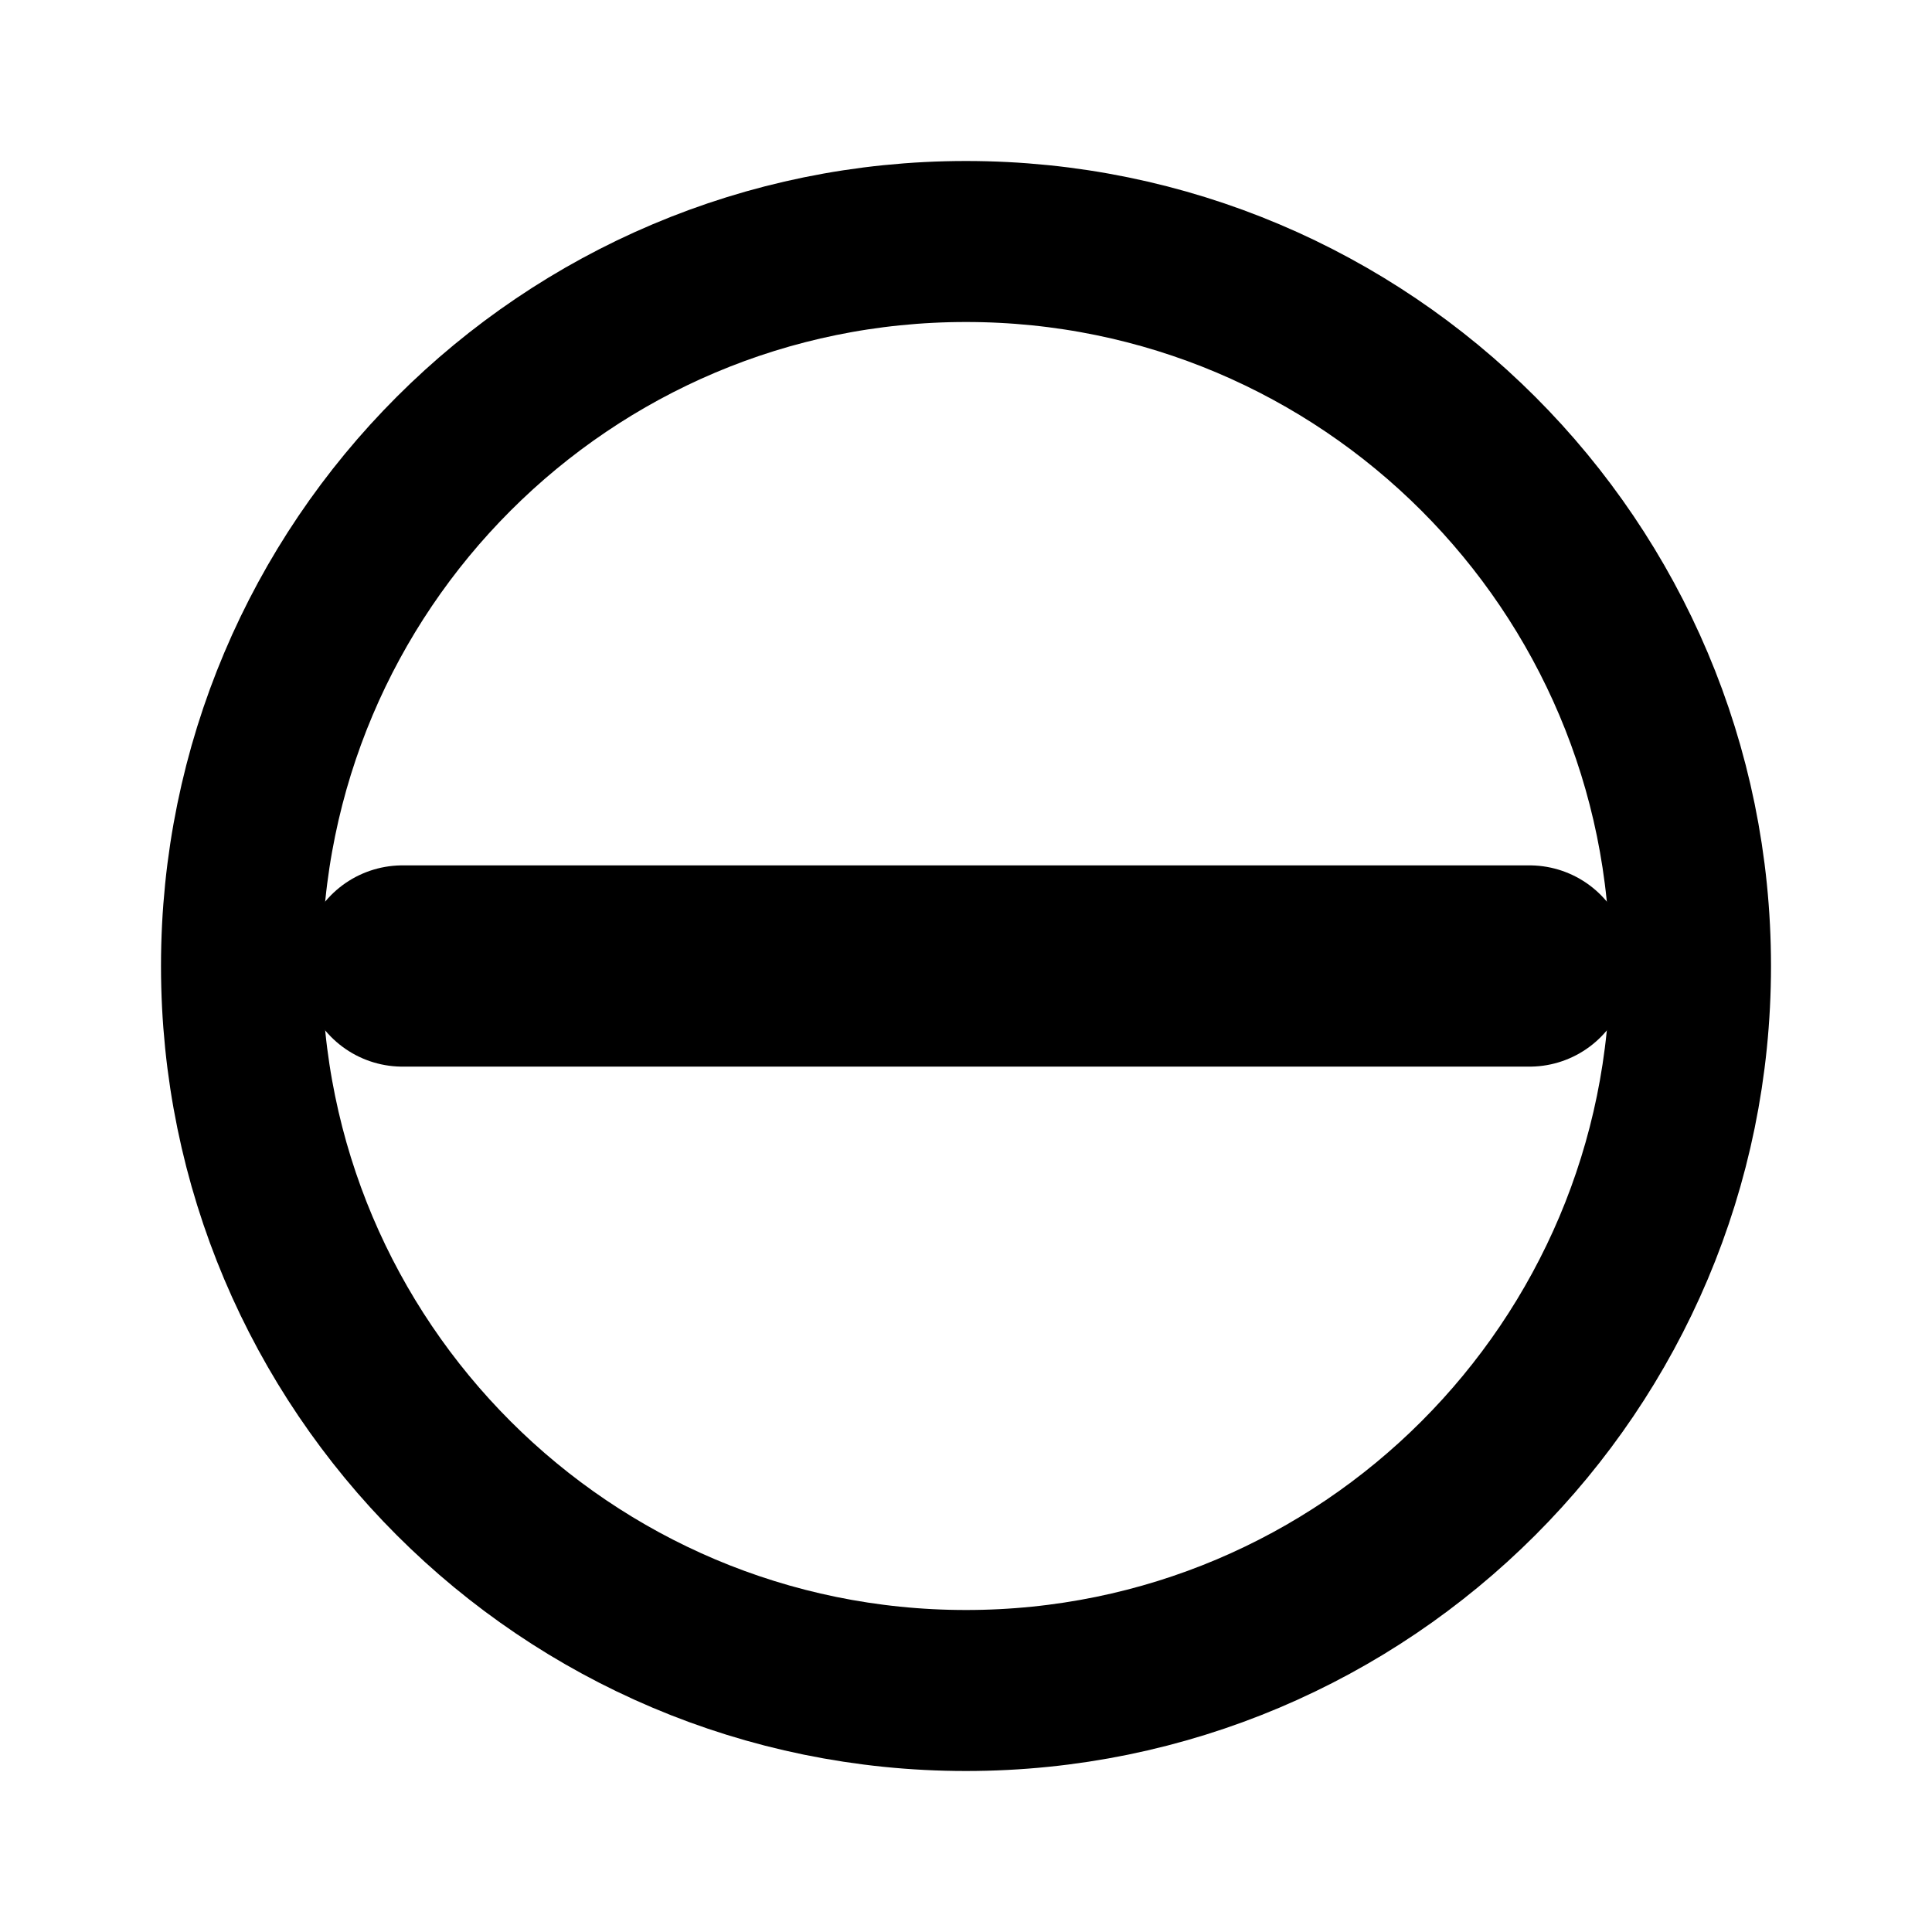
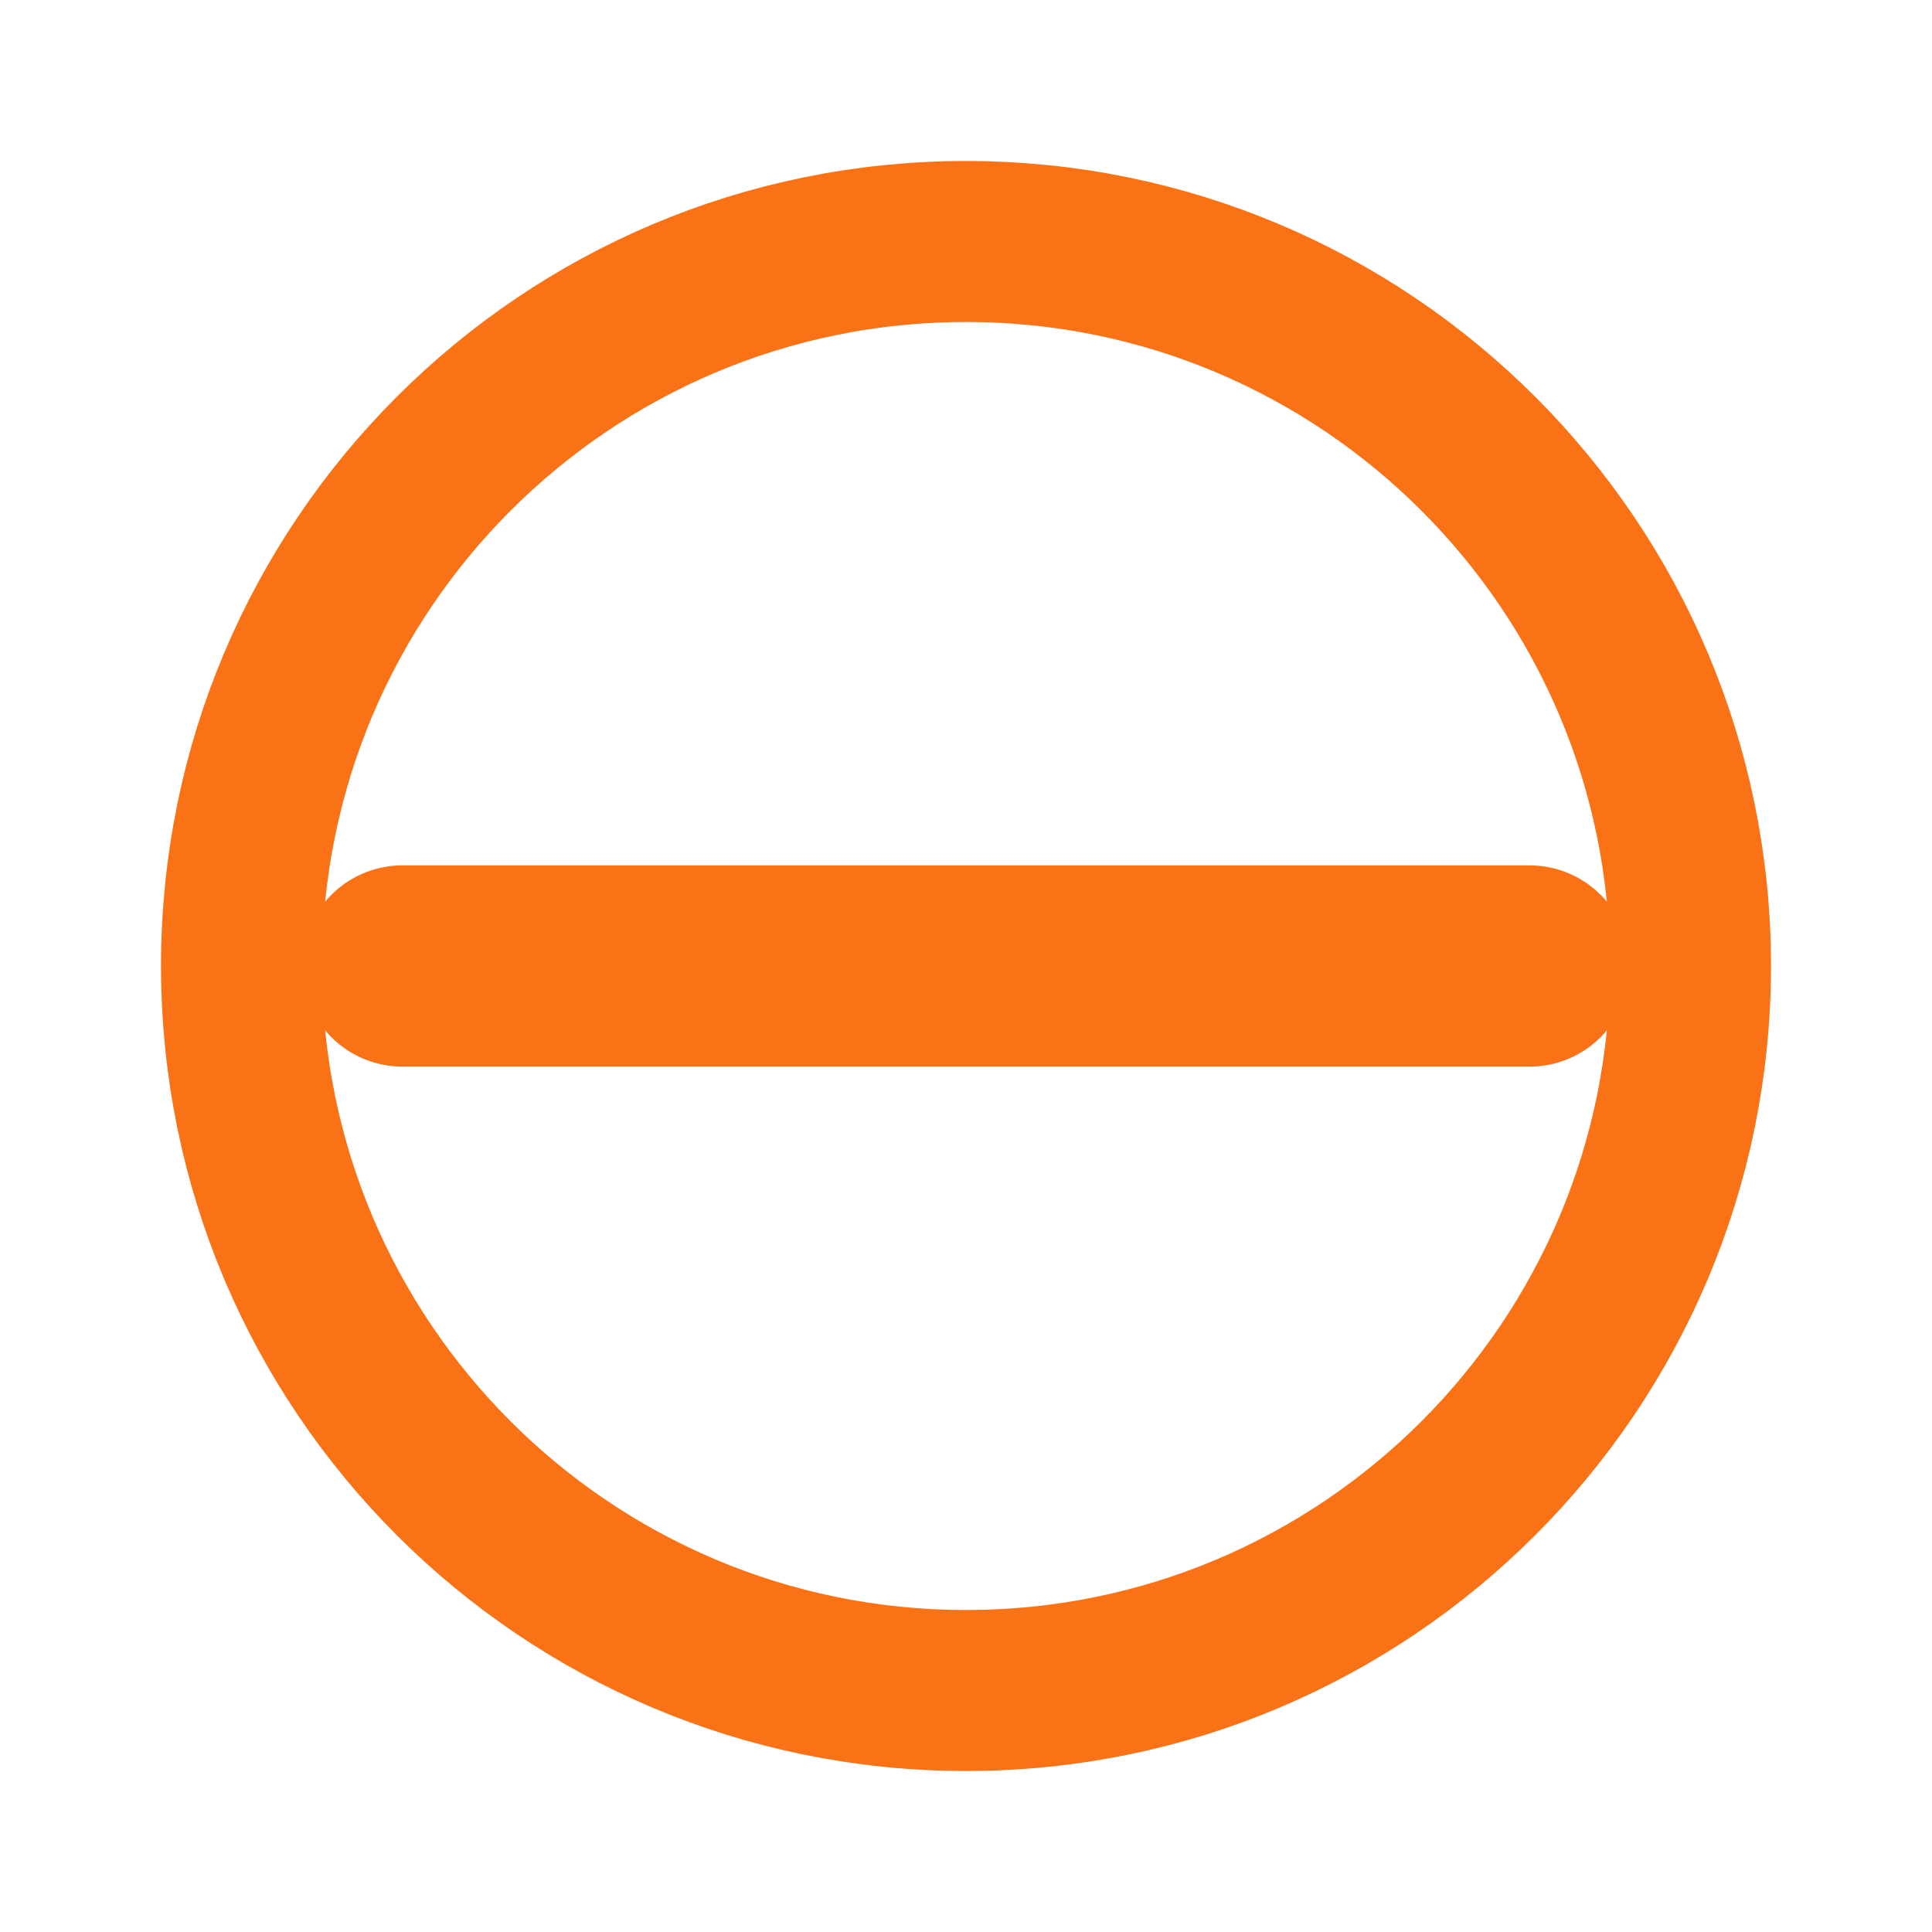
<svg xmlns="http://www.w3.org/2000/svg" viewBox="0 0 24 24" fill="none">
-   <circle cx="12" cy="12" r="9" stroke="currentColor" stroke-width="2" />
-   <line x1="5" y1="12" x2="19" y2="12" stroke="currentColor" stroke-width="2.5" stroke-linecap="round" />
+   <circle cx="12" cy="12" r="9" stroke="#F97316" stroke-width="2" />
+   <line x1="5" y1="12" x2="19" y2="12" stroke="#F97316" stroke-width="2.5" stroke-linecap="round" />
</svg>
